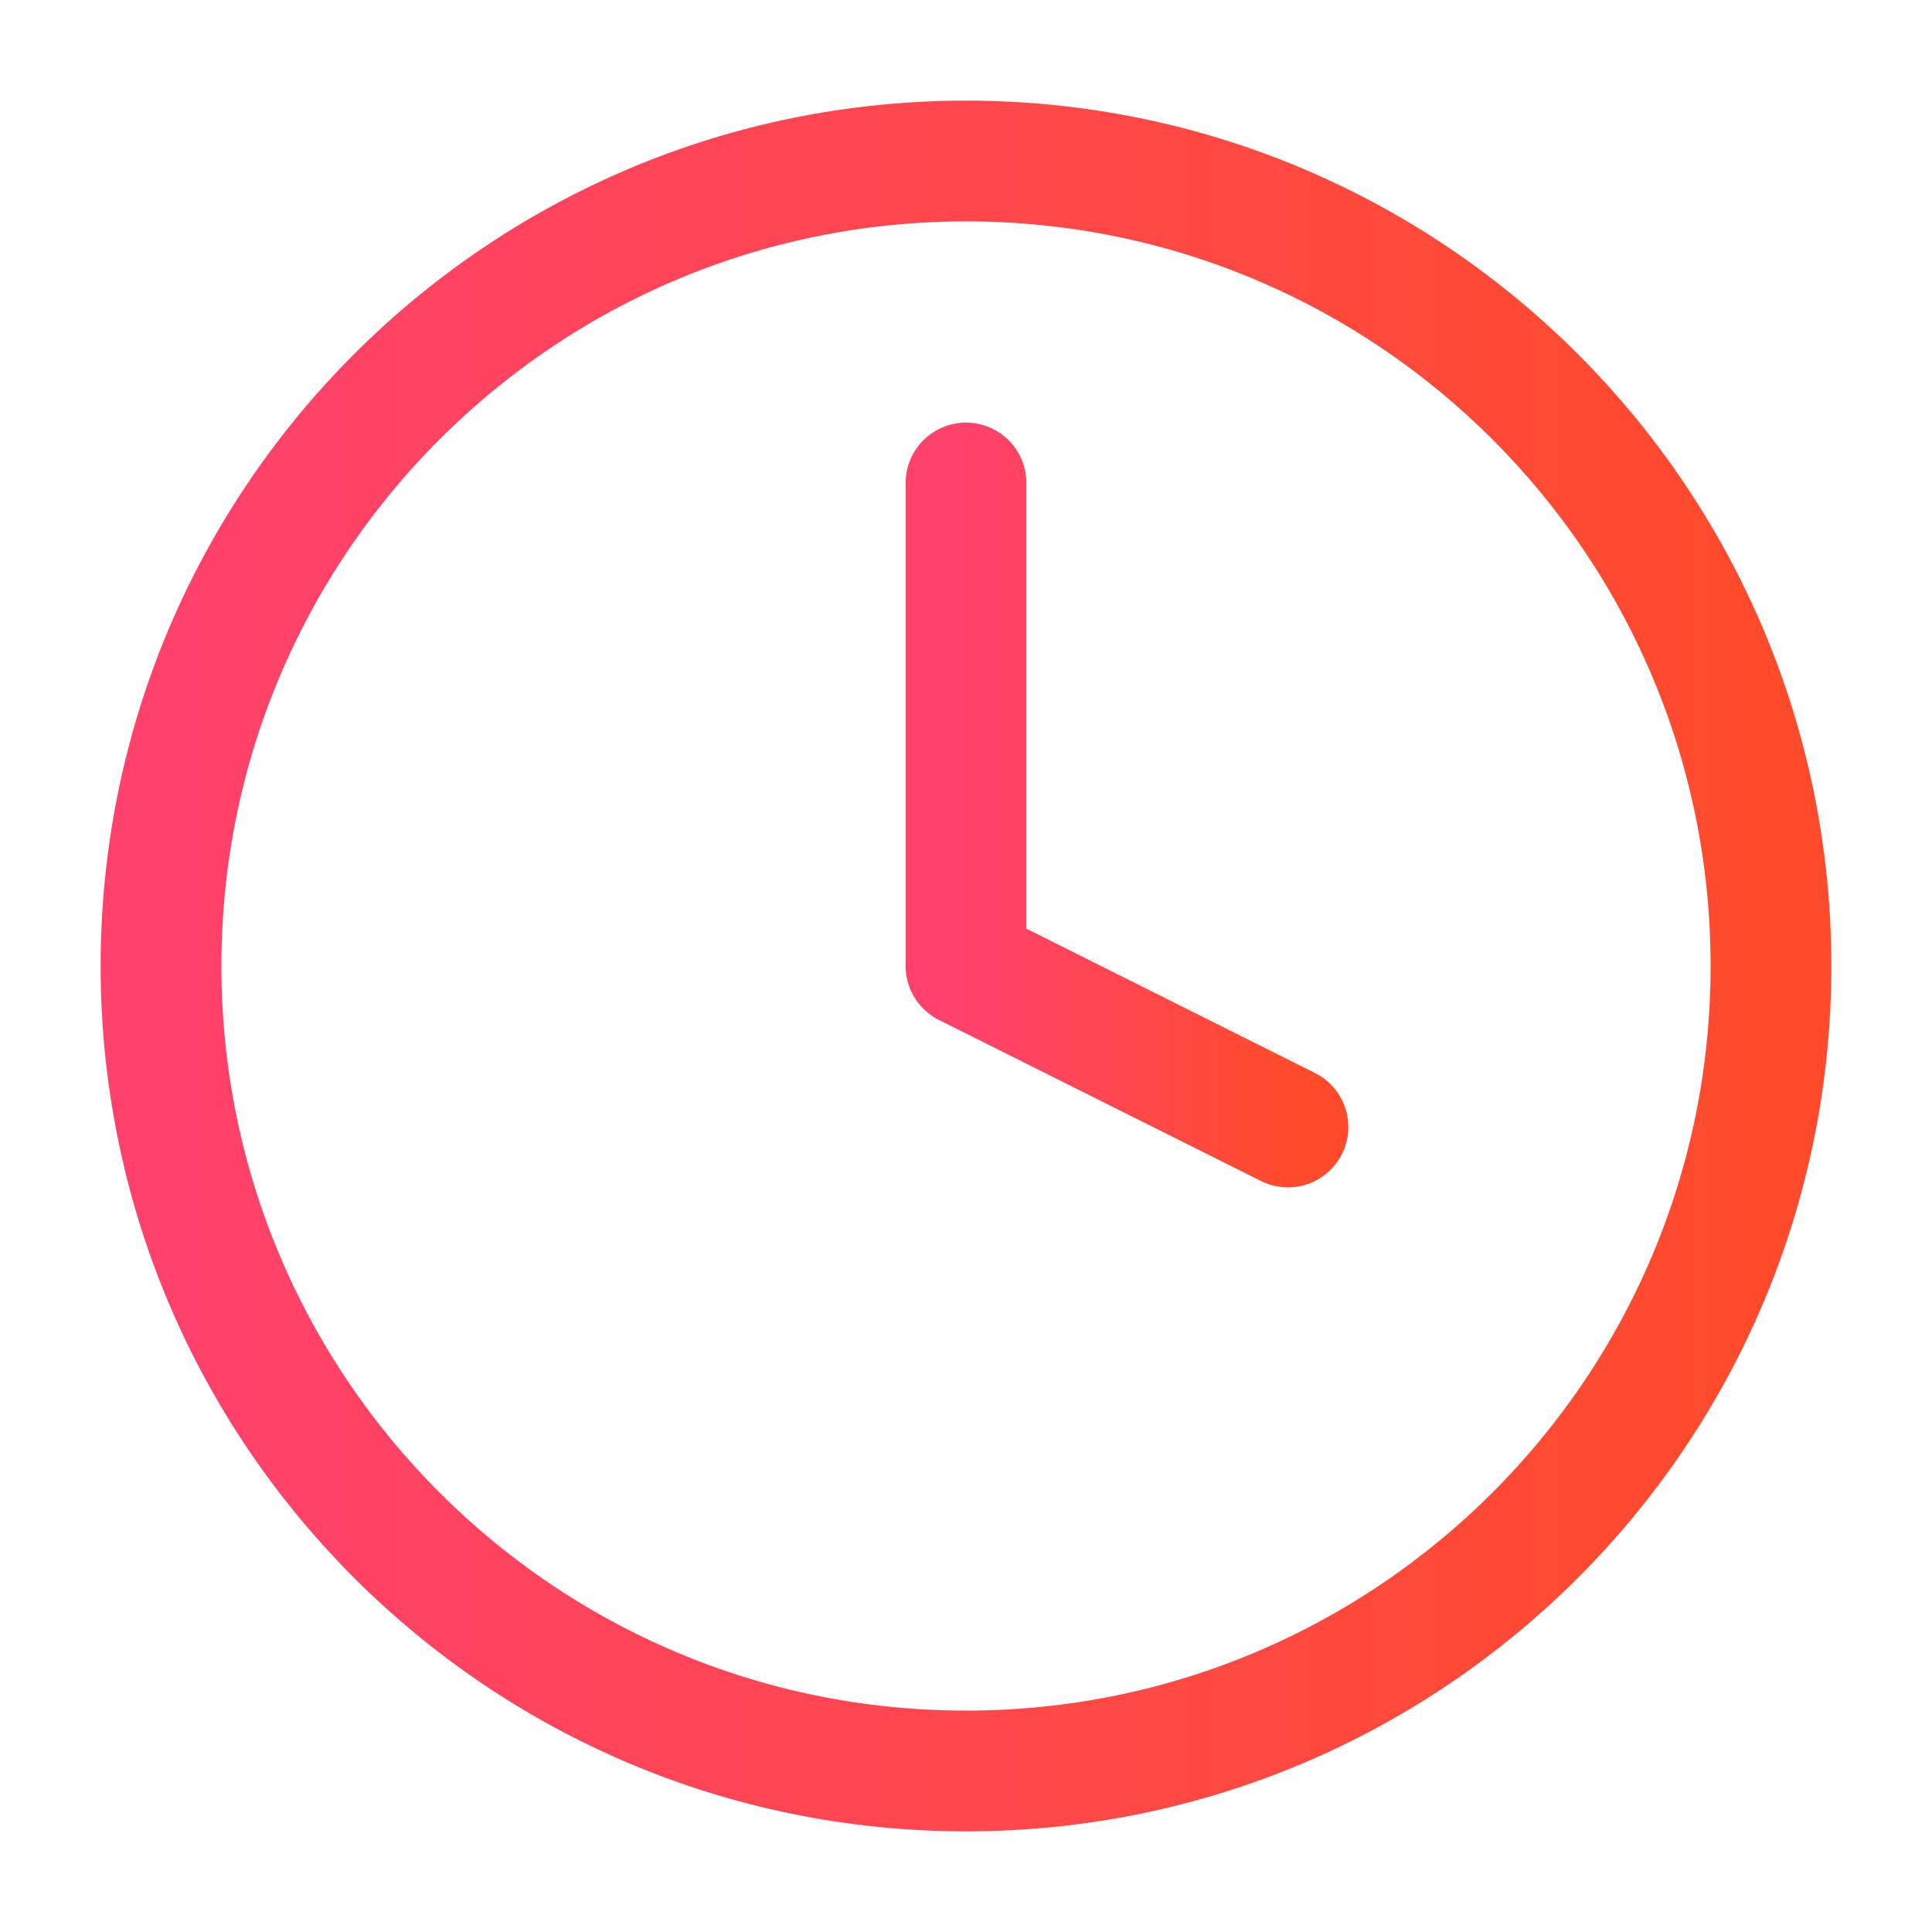
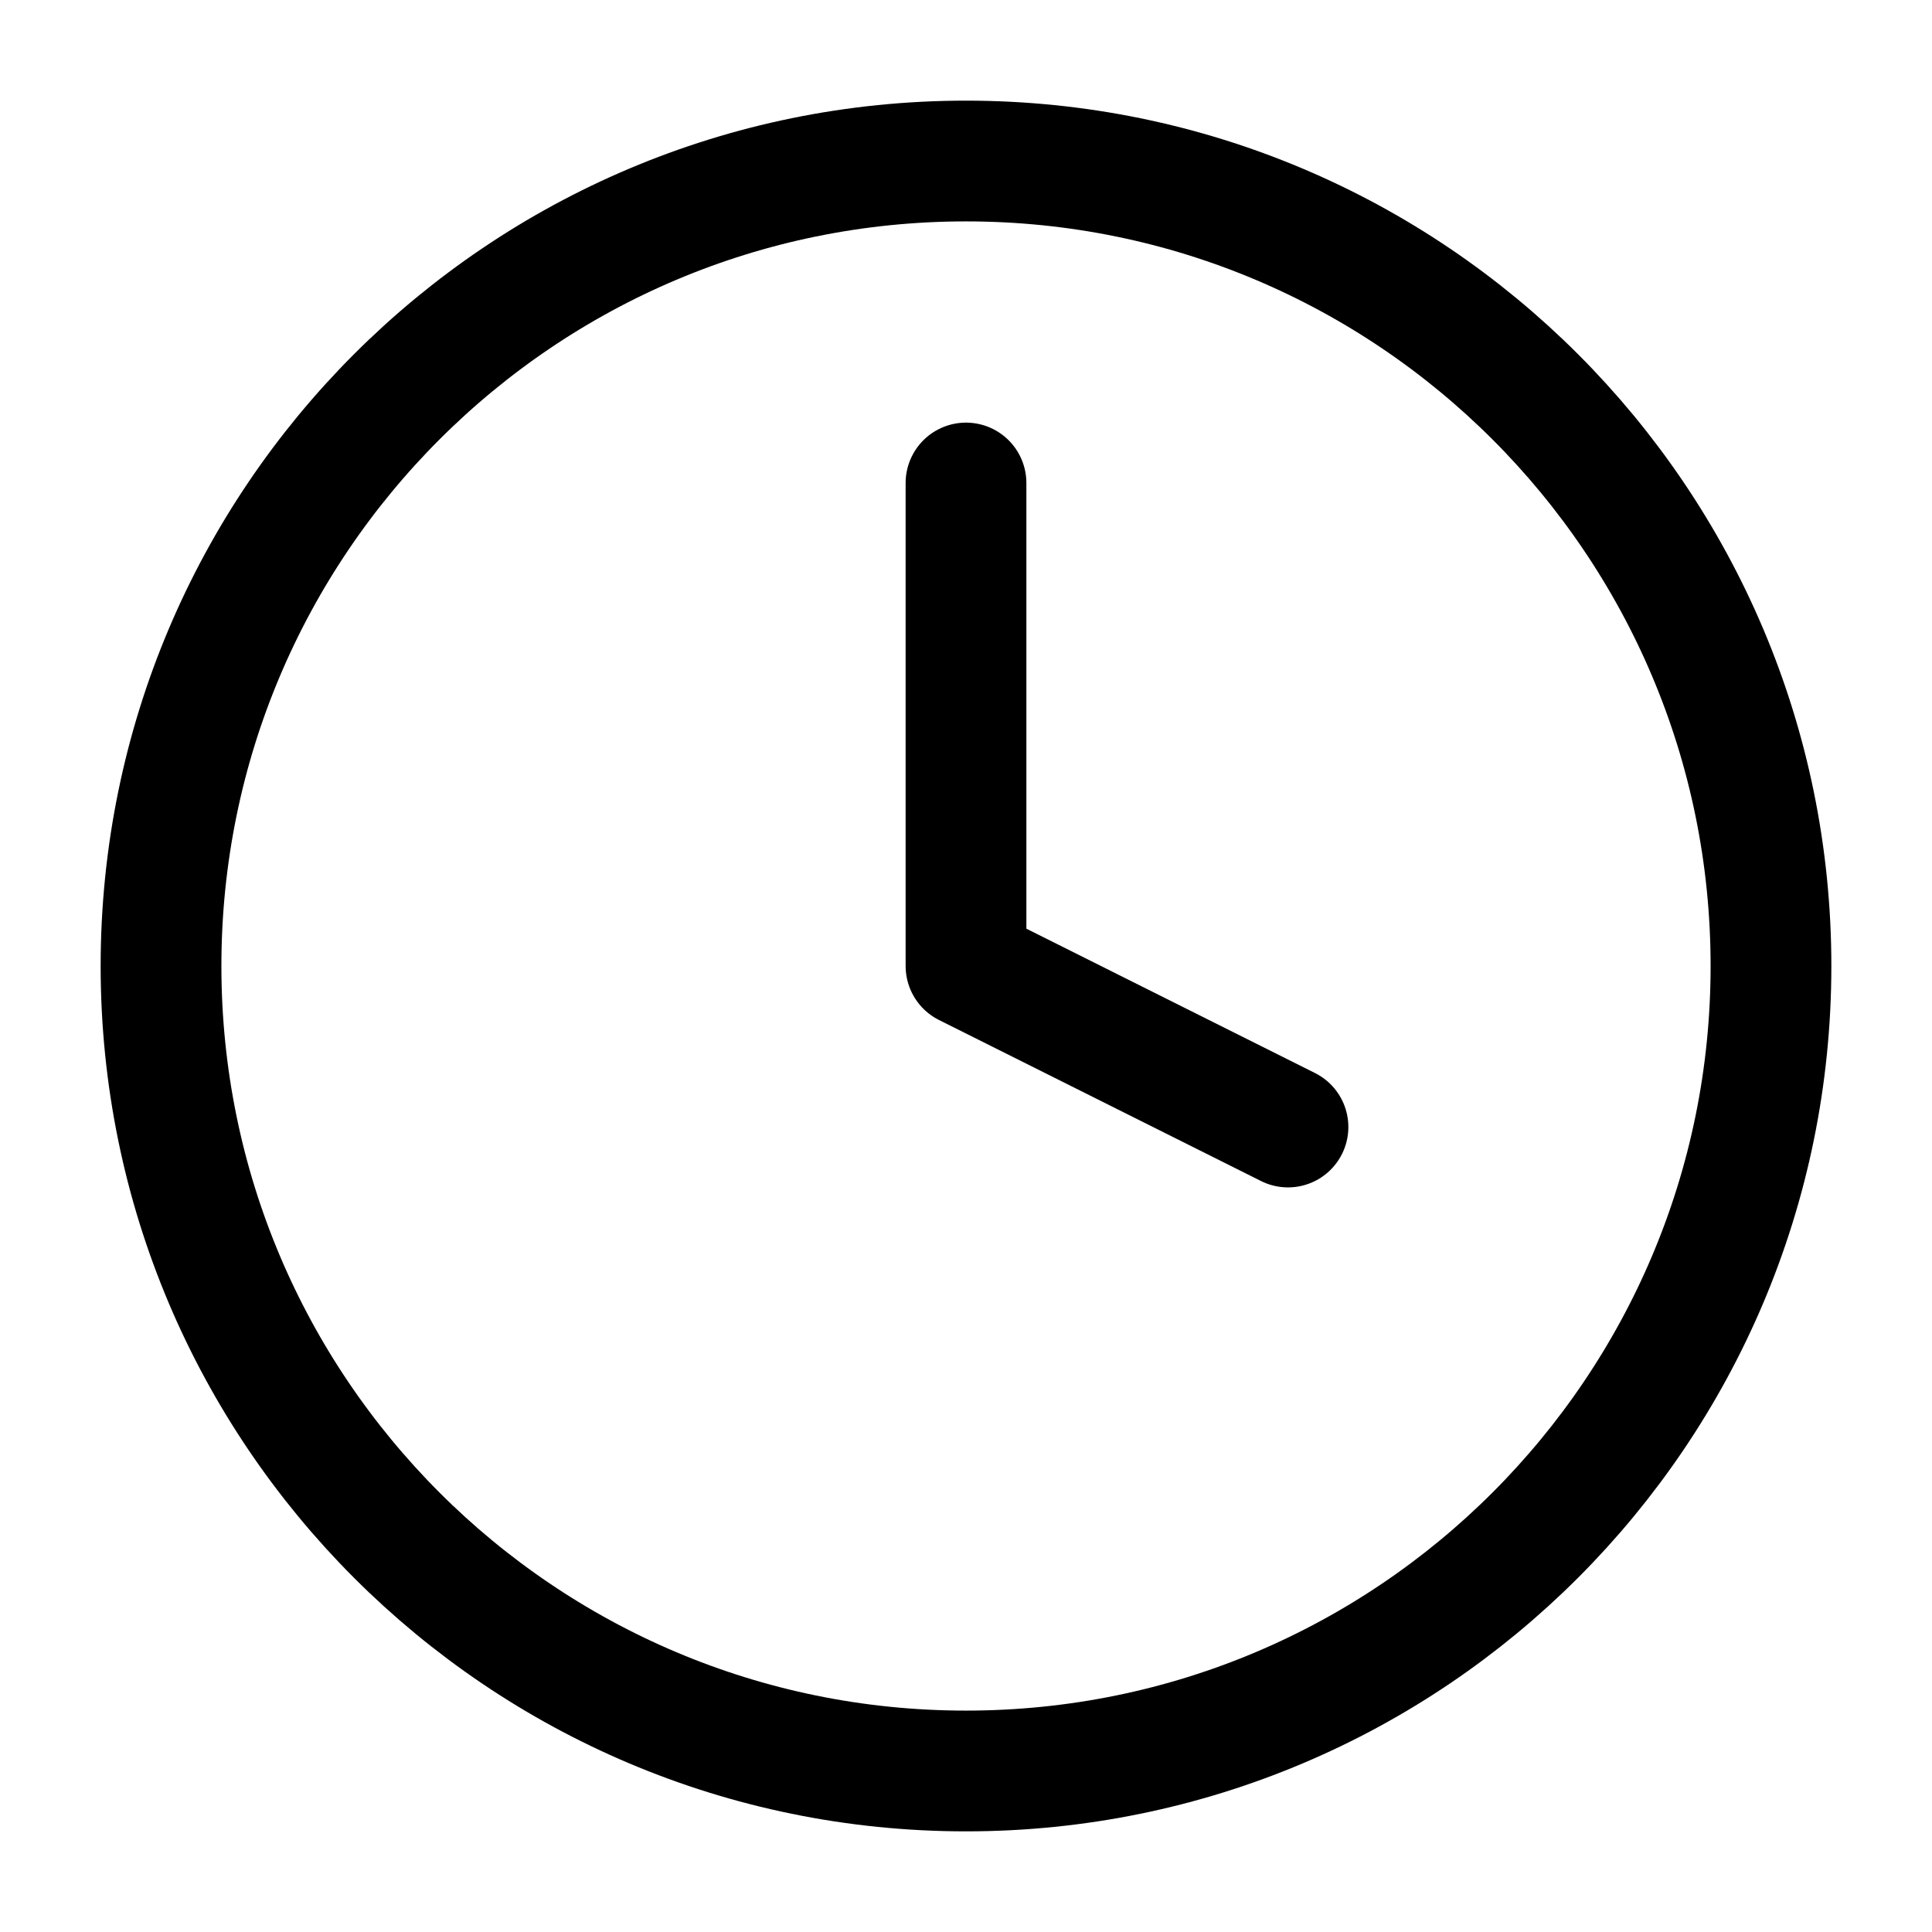
<svg xmlns="http://www.w3.org/2000/svg" width="32" height="32" viewBox="0 0 32 32" fill="none">
  <path d="M16 29.333C23.364 29.333 29.333 23.364 29.333 16C29.333 8.636 23.364 2.667 16 2.667C8.636 2.667 2.667 8.636 2.667 16C2.667 23.364 8.636 29.333 16 29.333Z" stroke="url(#paint0_linear_115_1734)" stroke-width="2" stroke-linecap="round" stroke-linejoin="round" />
  <path d="M16 8V16L21.333 18.667" stroke="url(#paint1_linear_115_1734)" stroke-width="2" stroke-linecap="round" stroke-linejoin="round" />
  <defs>
    <linearGradient id="paint0_linear_115_1734" x1="2.667" y1="16" x2="29.333" y2="16" gradientUnits="userSpaceOnUse">
-       <stop stop-color="#FF416C" />
-       <stop offset="1" stop-color="#FF4B2B" />
+       <stop stopColor="#FF416C" />
+       <stop offset="1" stopColor="#FF4B2B" />
    </linearGradient>
    <linearGradient id="paint1_linear_115_1734" x1="16" y1="13.333" x2="21.333" y2="13.333" gradientUnits="userSpaceOnUse">
-       <stop stop-color="#FF416C" />
-       <stop offset="1" stop-color="#FF4B2B" />
+       <stop stopColor="#FF416C" />
+       <stop offset="1" stopColor="#FF4B2B" />
    </linearGradient>
  </defs>
</svg>
